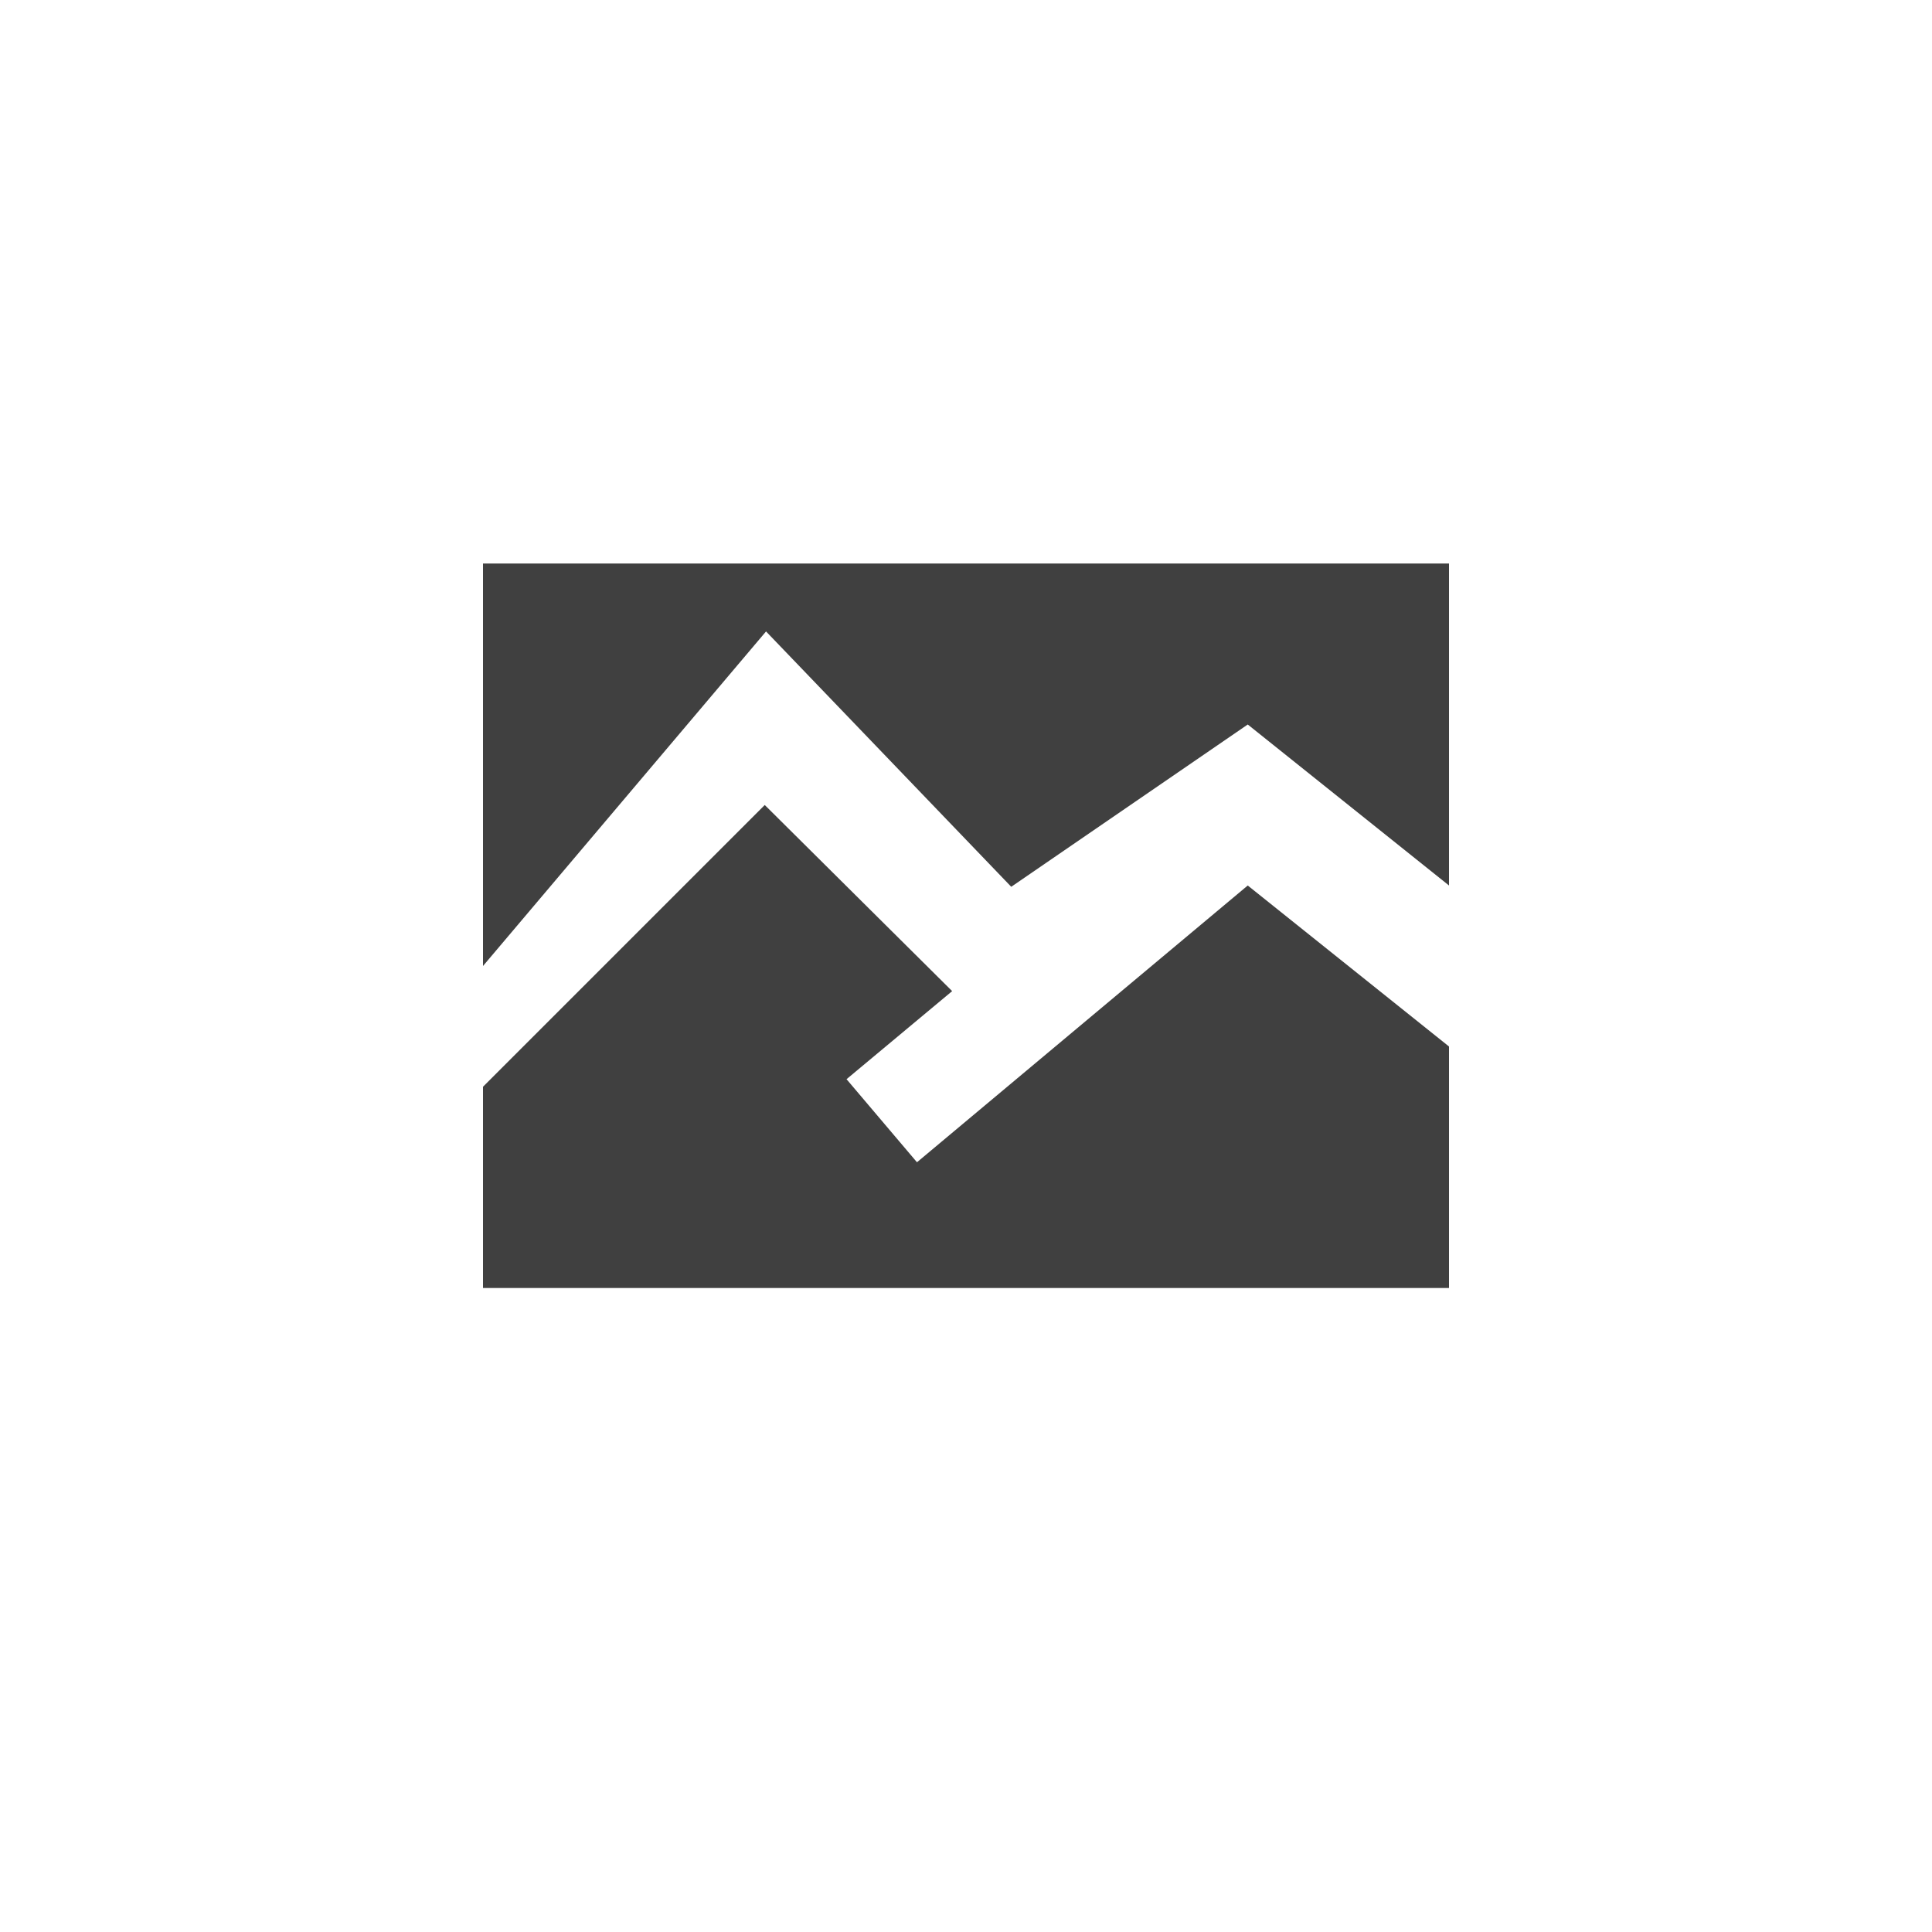
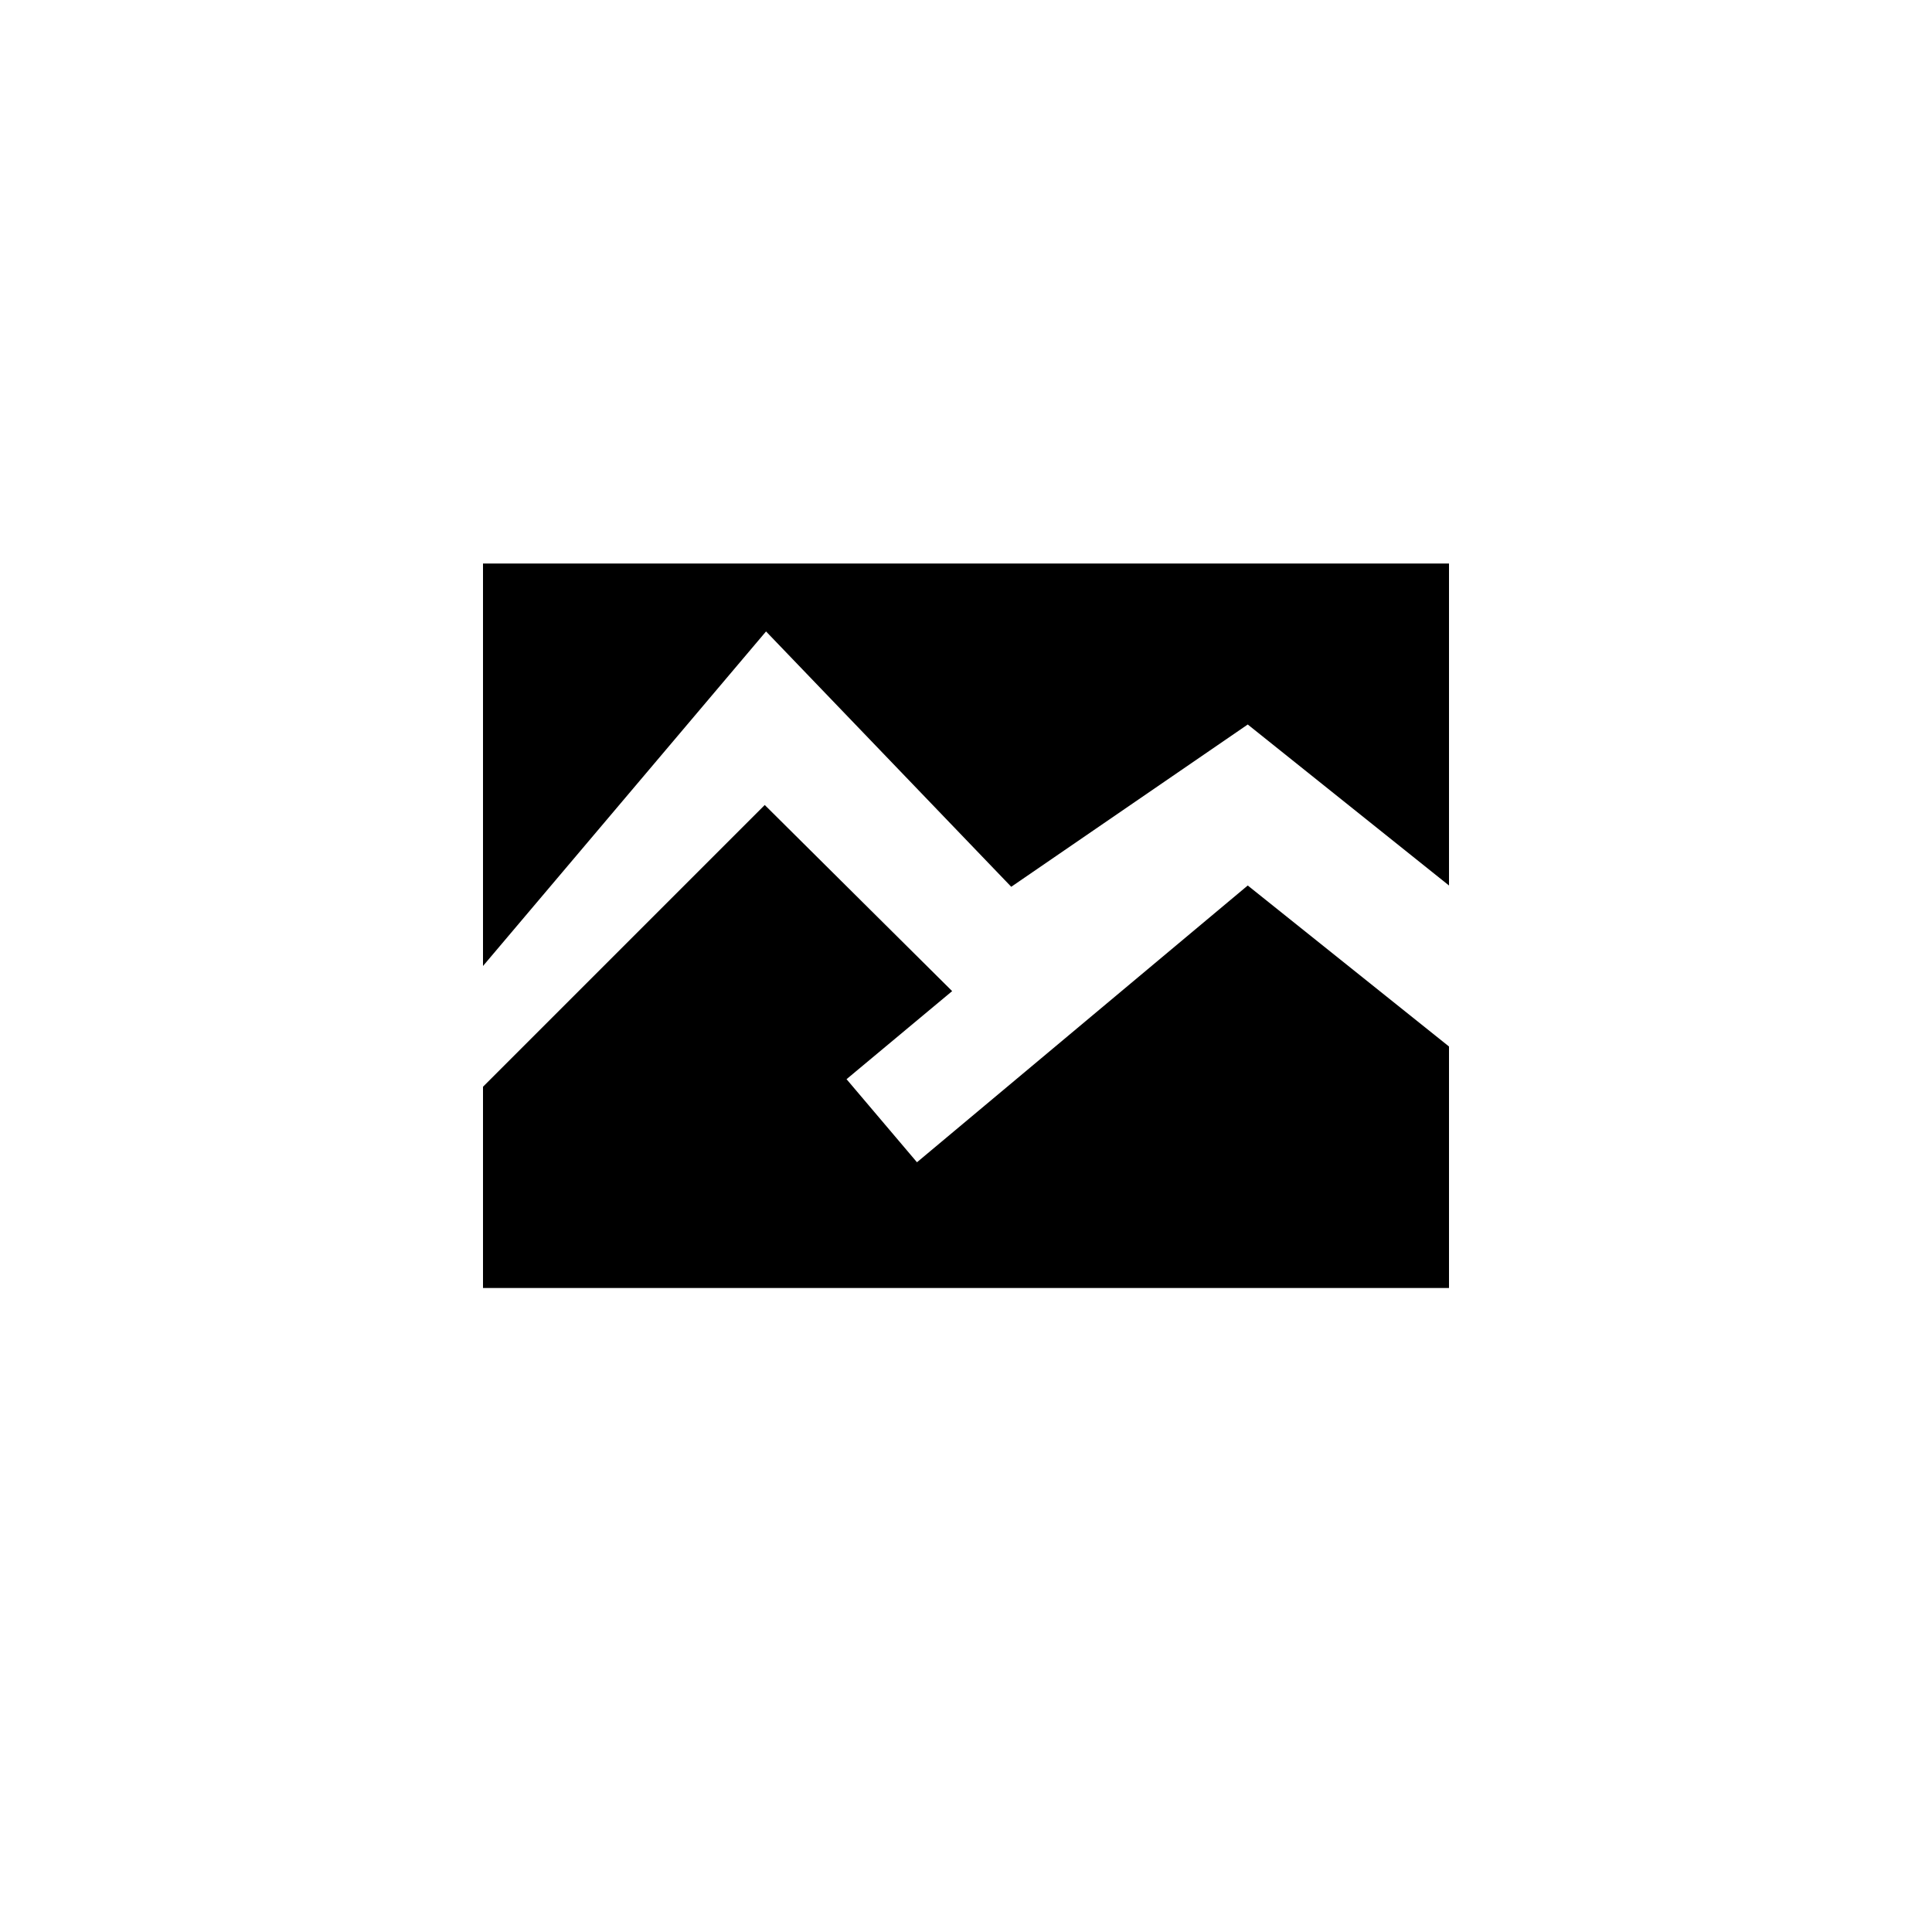
- <svg xmlns="http://www.w3.org/2000/svg" version="1.1" x="0px" y="0px" width="24px" height="24px" viewBox="0 0 24 24" style="enable-background:new 0 0 24 24;" xml:space="preserve">
-   <g id="image-frameless" style="opacity:0.75">
-     <polygon id="mountains" points="11.828,12.312 10.516,13.406 11.391,14.438 15.5,11 18,13 18,16 6,16 6,13.5 9.5,10" />
-     <polygon id="sky" points="12.562,11.016 15.5,9 18,11 18,7 6,7 6,12 9.516,7.844" />
+ <svg xmlns="http://www.w3.org/2000/svg" width="24" height="24" viewBox="0 0 24 24">
+   <g id="image-frameless">
+     <path id="mountains" d="M11.828 12.312l-1.312 1.094.875 1.032 4.109-3.438 2.5 2v3h-12v-2.5l3.5-3.5z" />
+     <path id="sky" d="M12.562 11.016l2.938-2.016 2.5 2v-4h-12v5l3.516-4.156z" />
  </g>
</svg>
